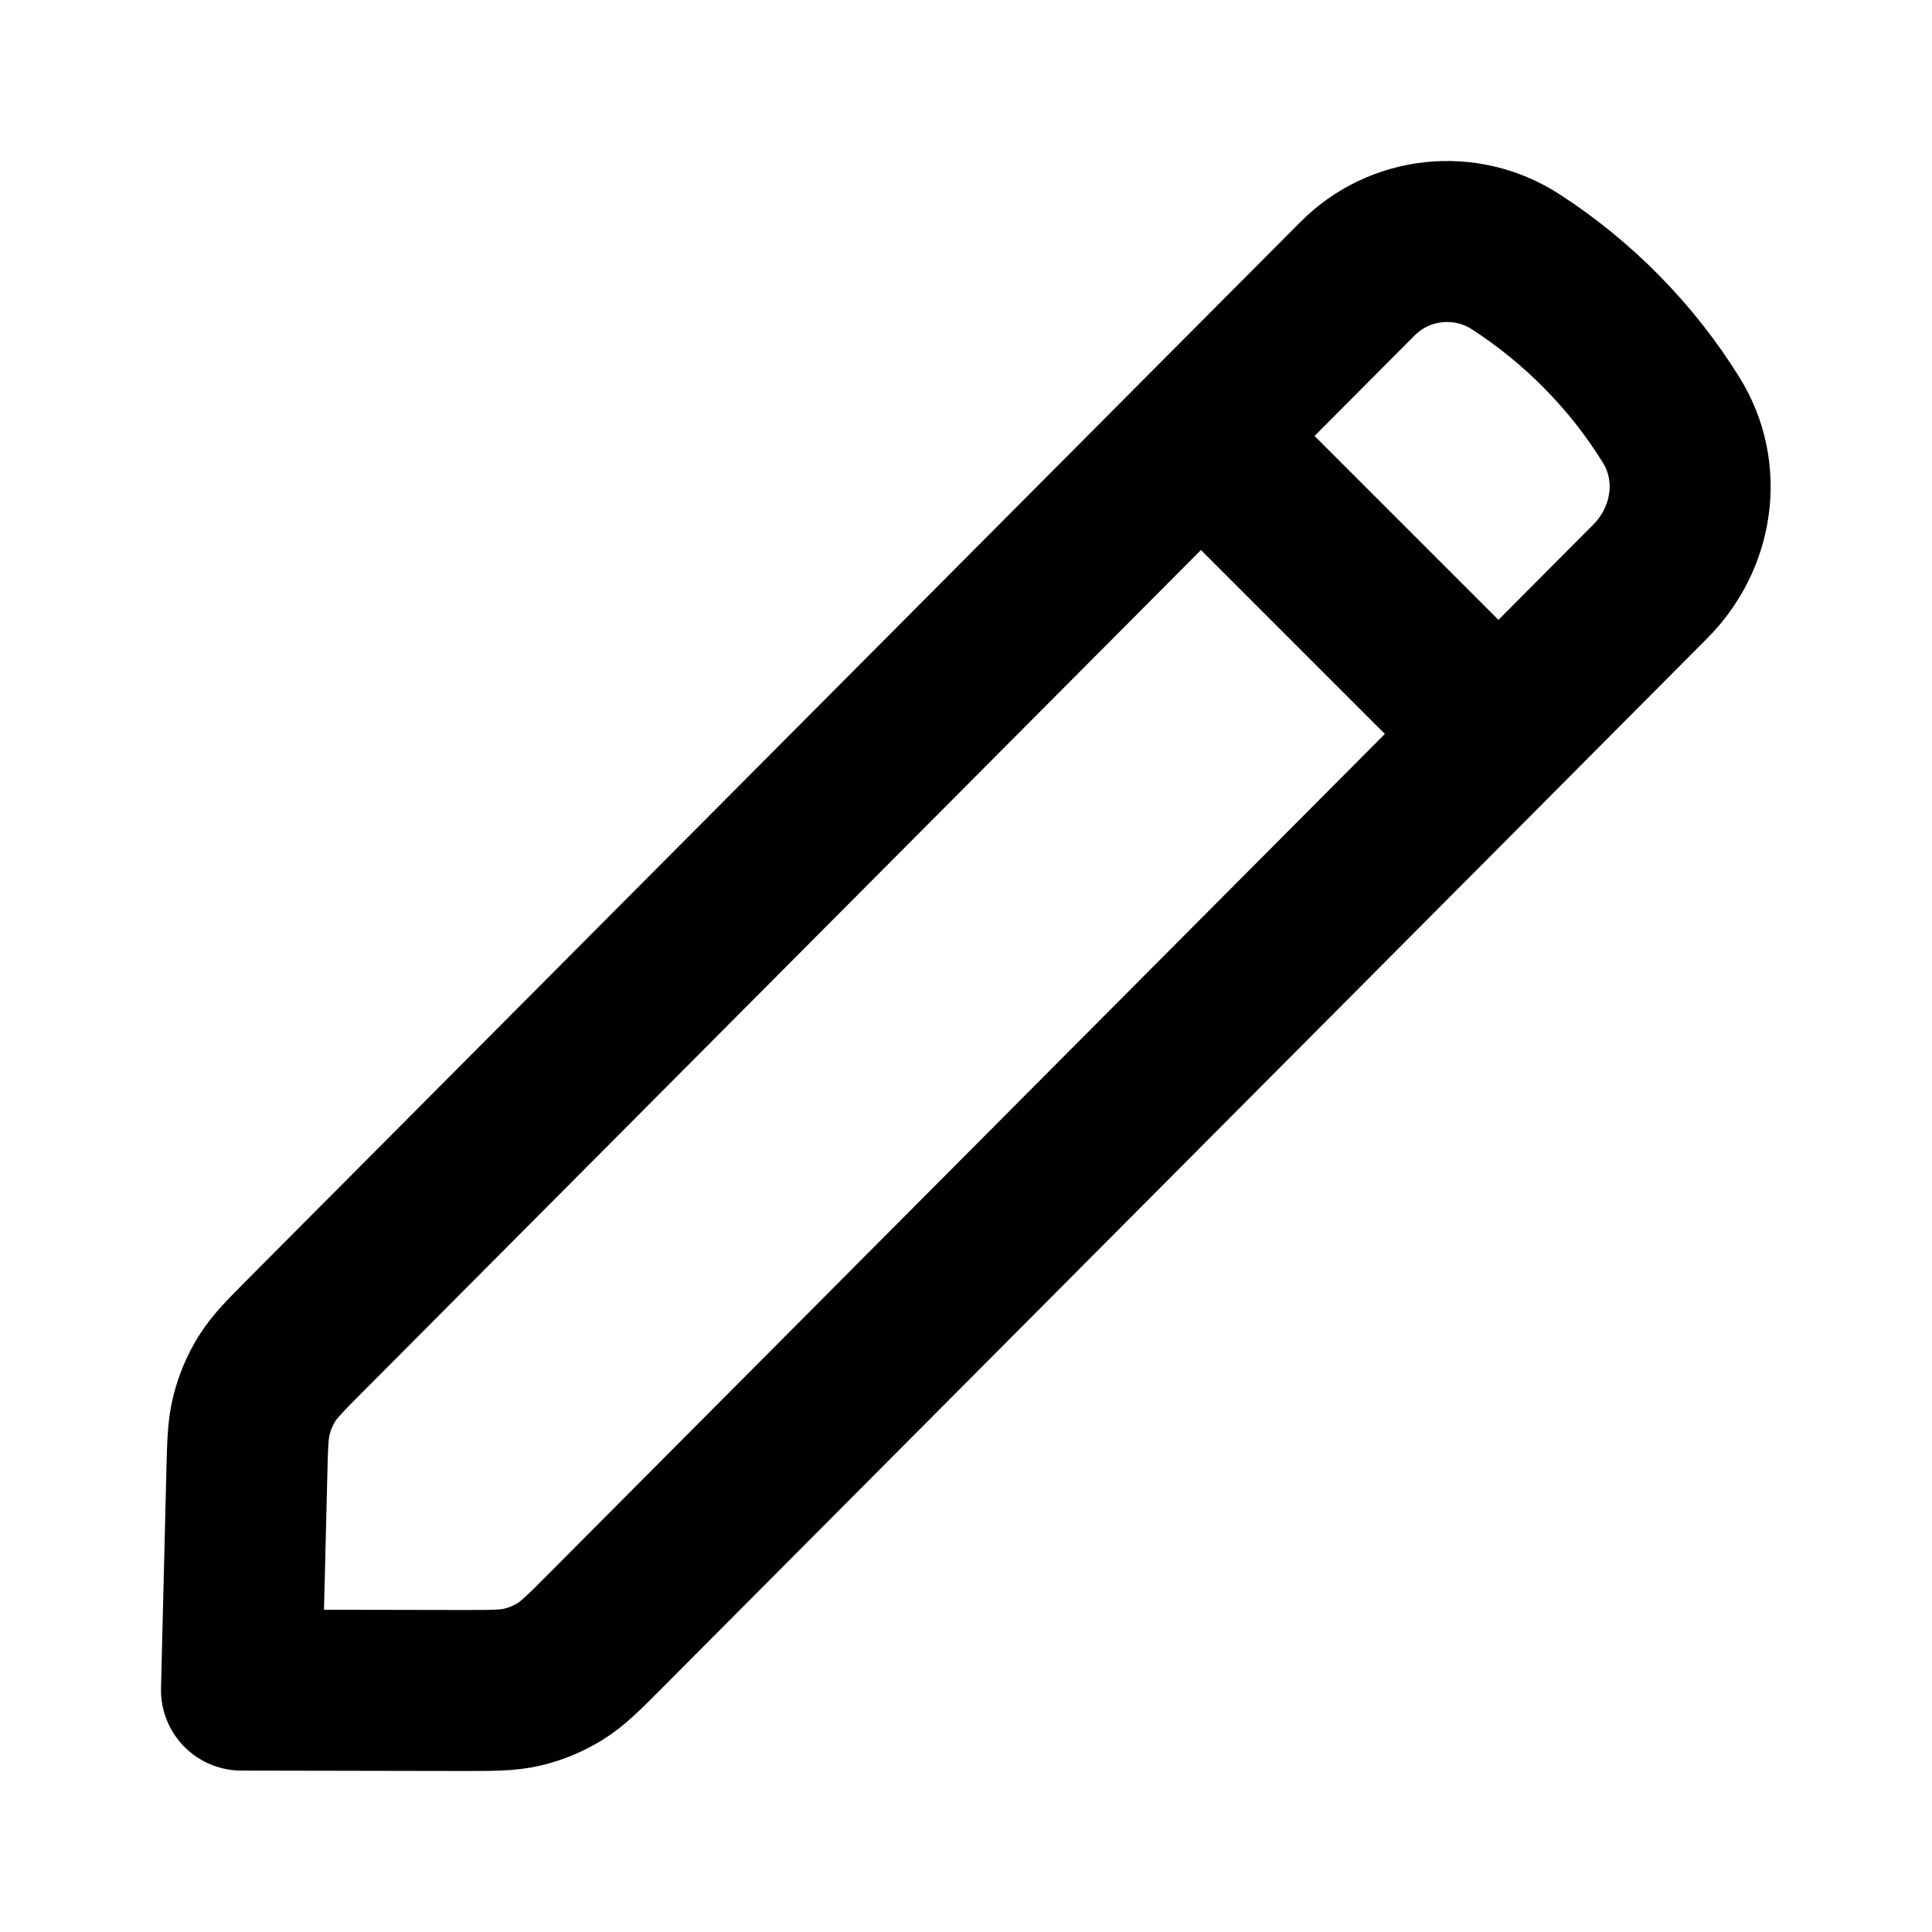
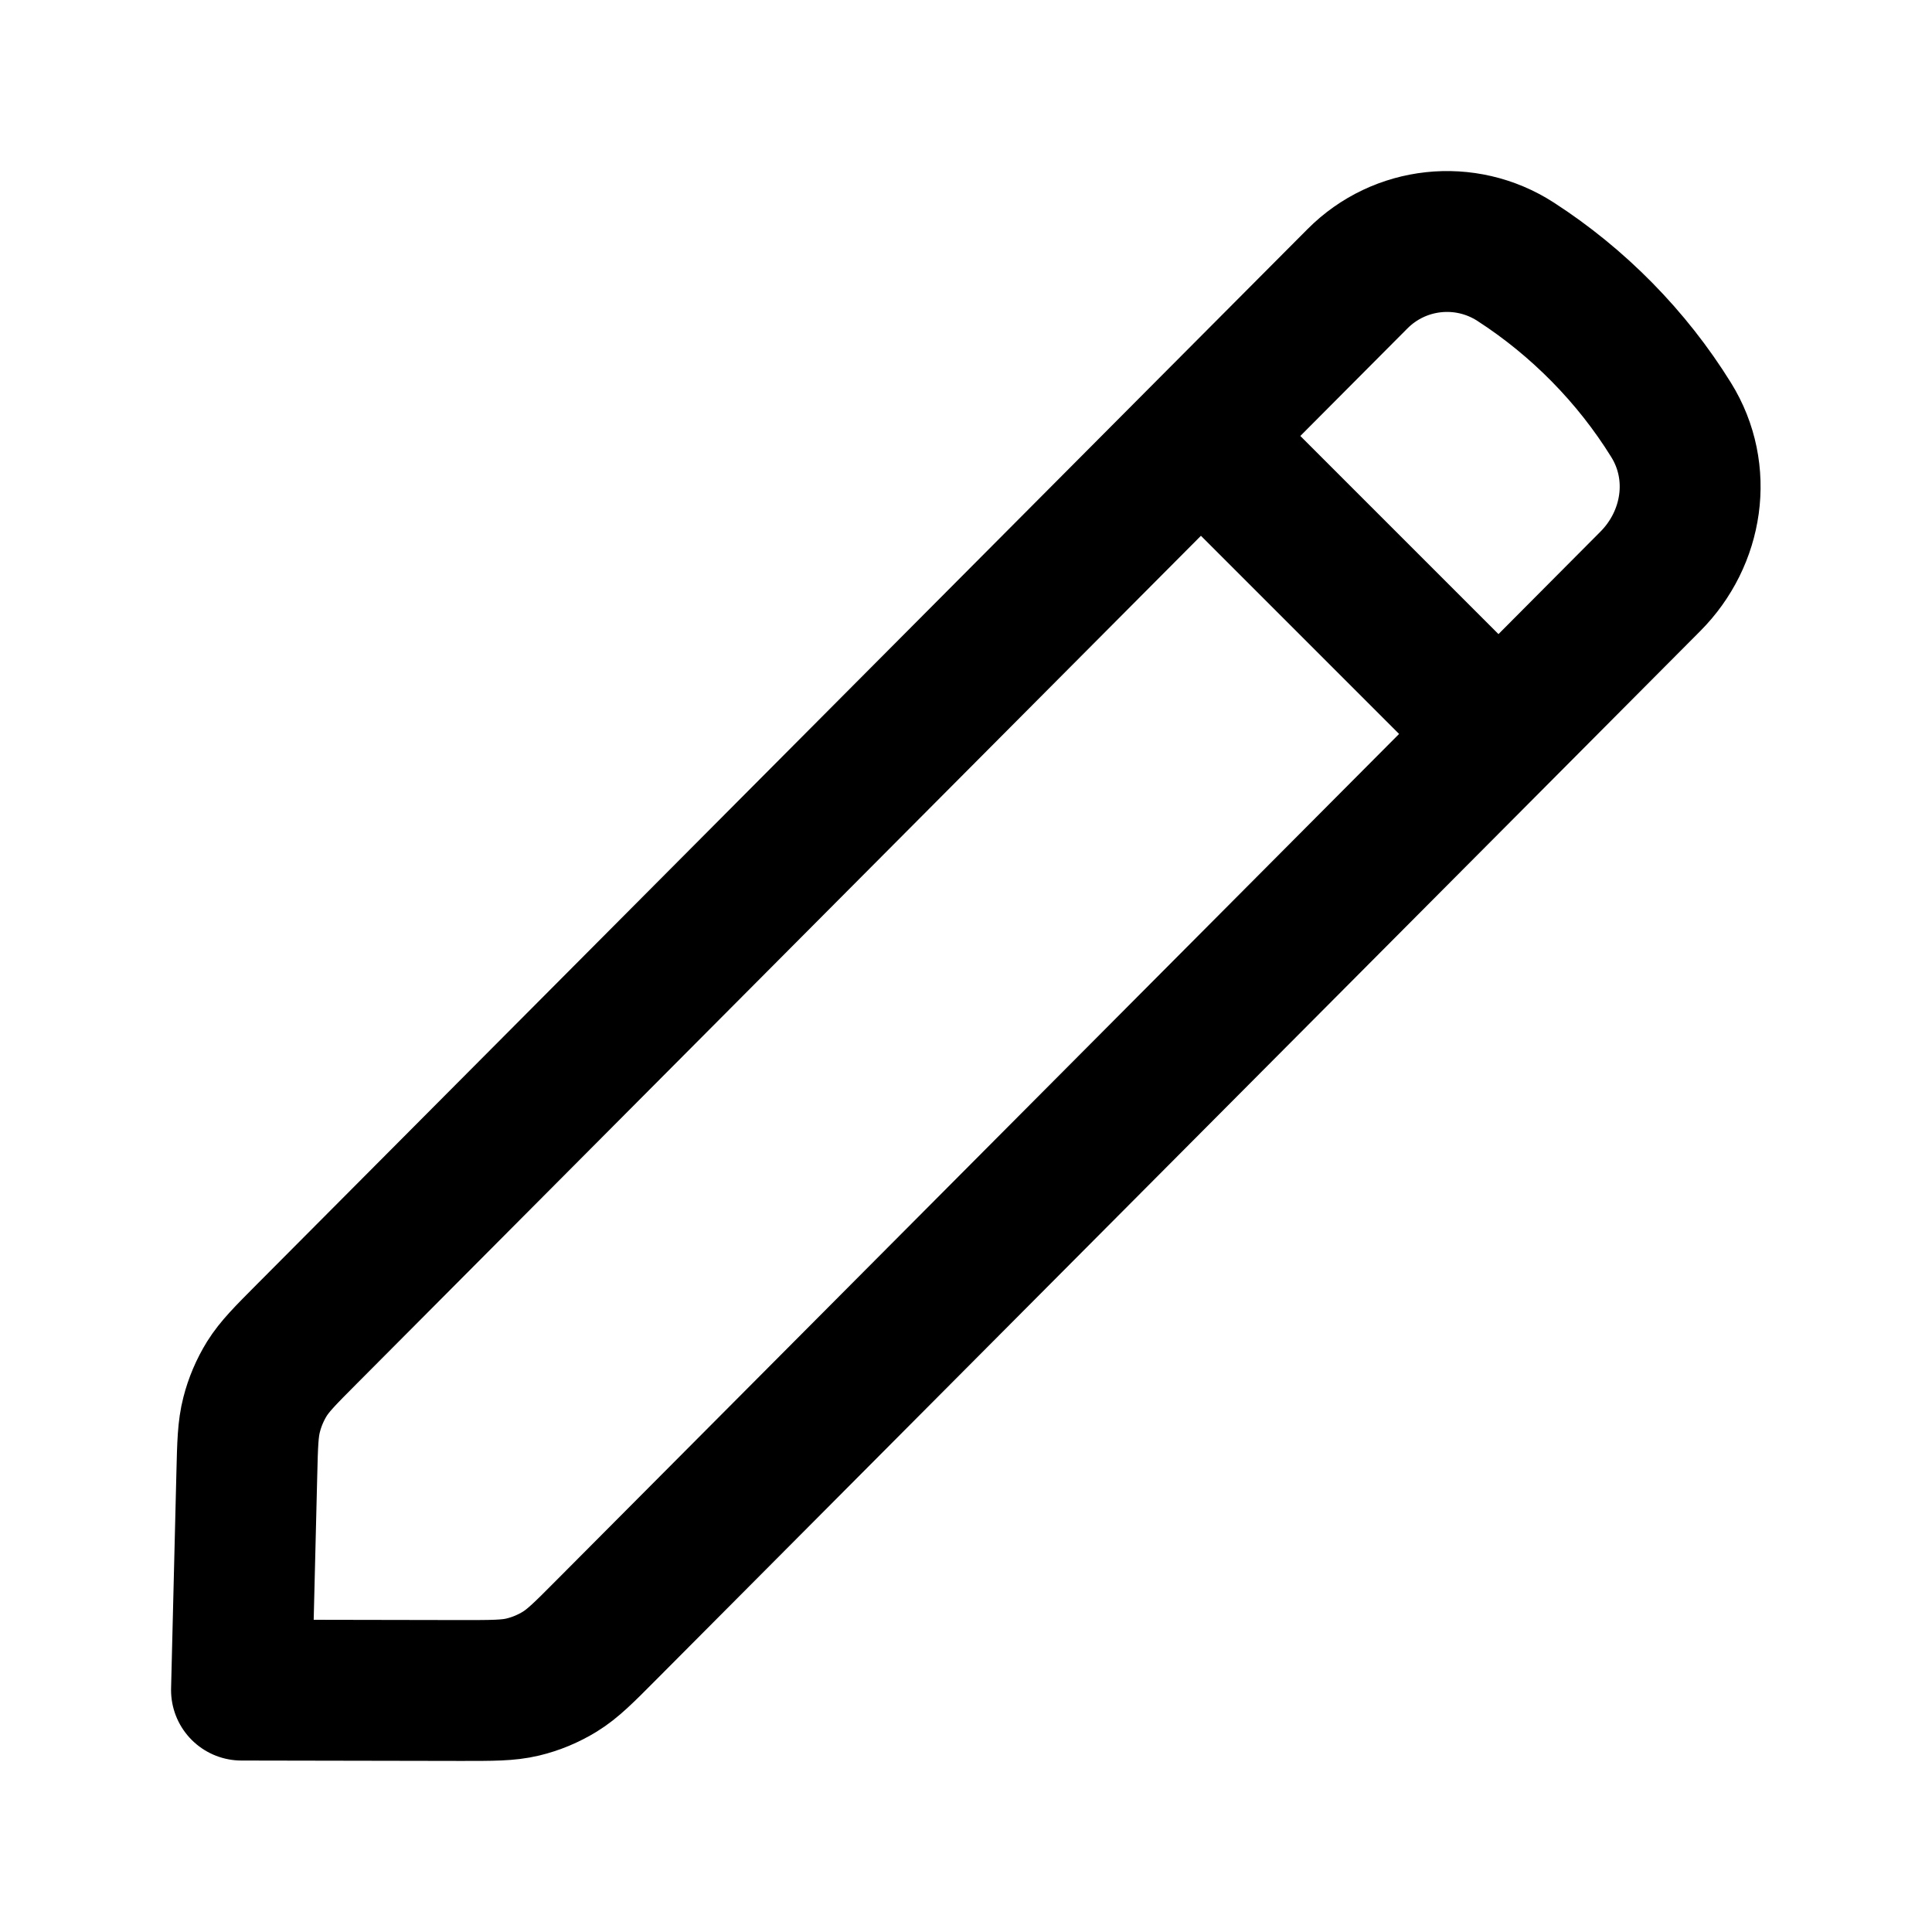
<svg xmlns="http://www.w3.org/2000/svg" viewBox="0 0 24 24" fill="none">
-   <path d="M18.616 9.116L20.501 7.222C21.032 6.689 21.163 5.866 20.759 5.216C20.271 4.429 19.604 3.753 18.827 3.251C18.204 2.849 17.386 2.937 16.863 3.463L14.917 5.417M18.616 9.116L7.528 20.252C7.253 20.529 7.115 20.667 6.954 20.766C6.812 20.853 6.657 20.918 6.494 20.957C6.311 21.001 6.116 21 5.727 21L3 20.995L3.066 18.315C3.075 17.938 3.08 17.75 3.126 17.573C3.166 17.416 3.23 17.266 3.315 17.128C3.412 16.973 3.544 16.84 3.81 16.573L14.917 5.417M18.616 9.116L14.917 5.417" stroke-linejoin="round" stroke-linecap="round" stroke="currentColor" stroke-width="2" />
+   <path d="M18.616 9.116L20.501 7.222C21.032 6.689 21.163 5.866 20.759 5.216C20.271 4.429 19.604 3.753 18.827 3.251C18.204 2.849 17.386 2.937 16.863 3.463L14.917 5.417M18.616 9.116L7.528 20.252C7.253 20.529 7.115 20.667 6.954 20.766C6.812 20.853 6.657 20.918 6.494 20.957C6.311 21.001 6.116 21 5.727 21L3 20.995L3.066 18.315C3.075 17.938 3.08 17.75 3.126 17.573C3.166 17.416 3.23 17.266 3.315 17.128C3.412 16.973 3.544 16.84 3.81 16.573L14.917 5.417M18.616 9.116L14.917 5.417" stroke-linejoin="round" stroke-linecap="round" stroke="currentColor" stroke-width="1.75" />
</svg>
